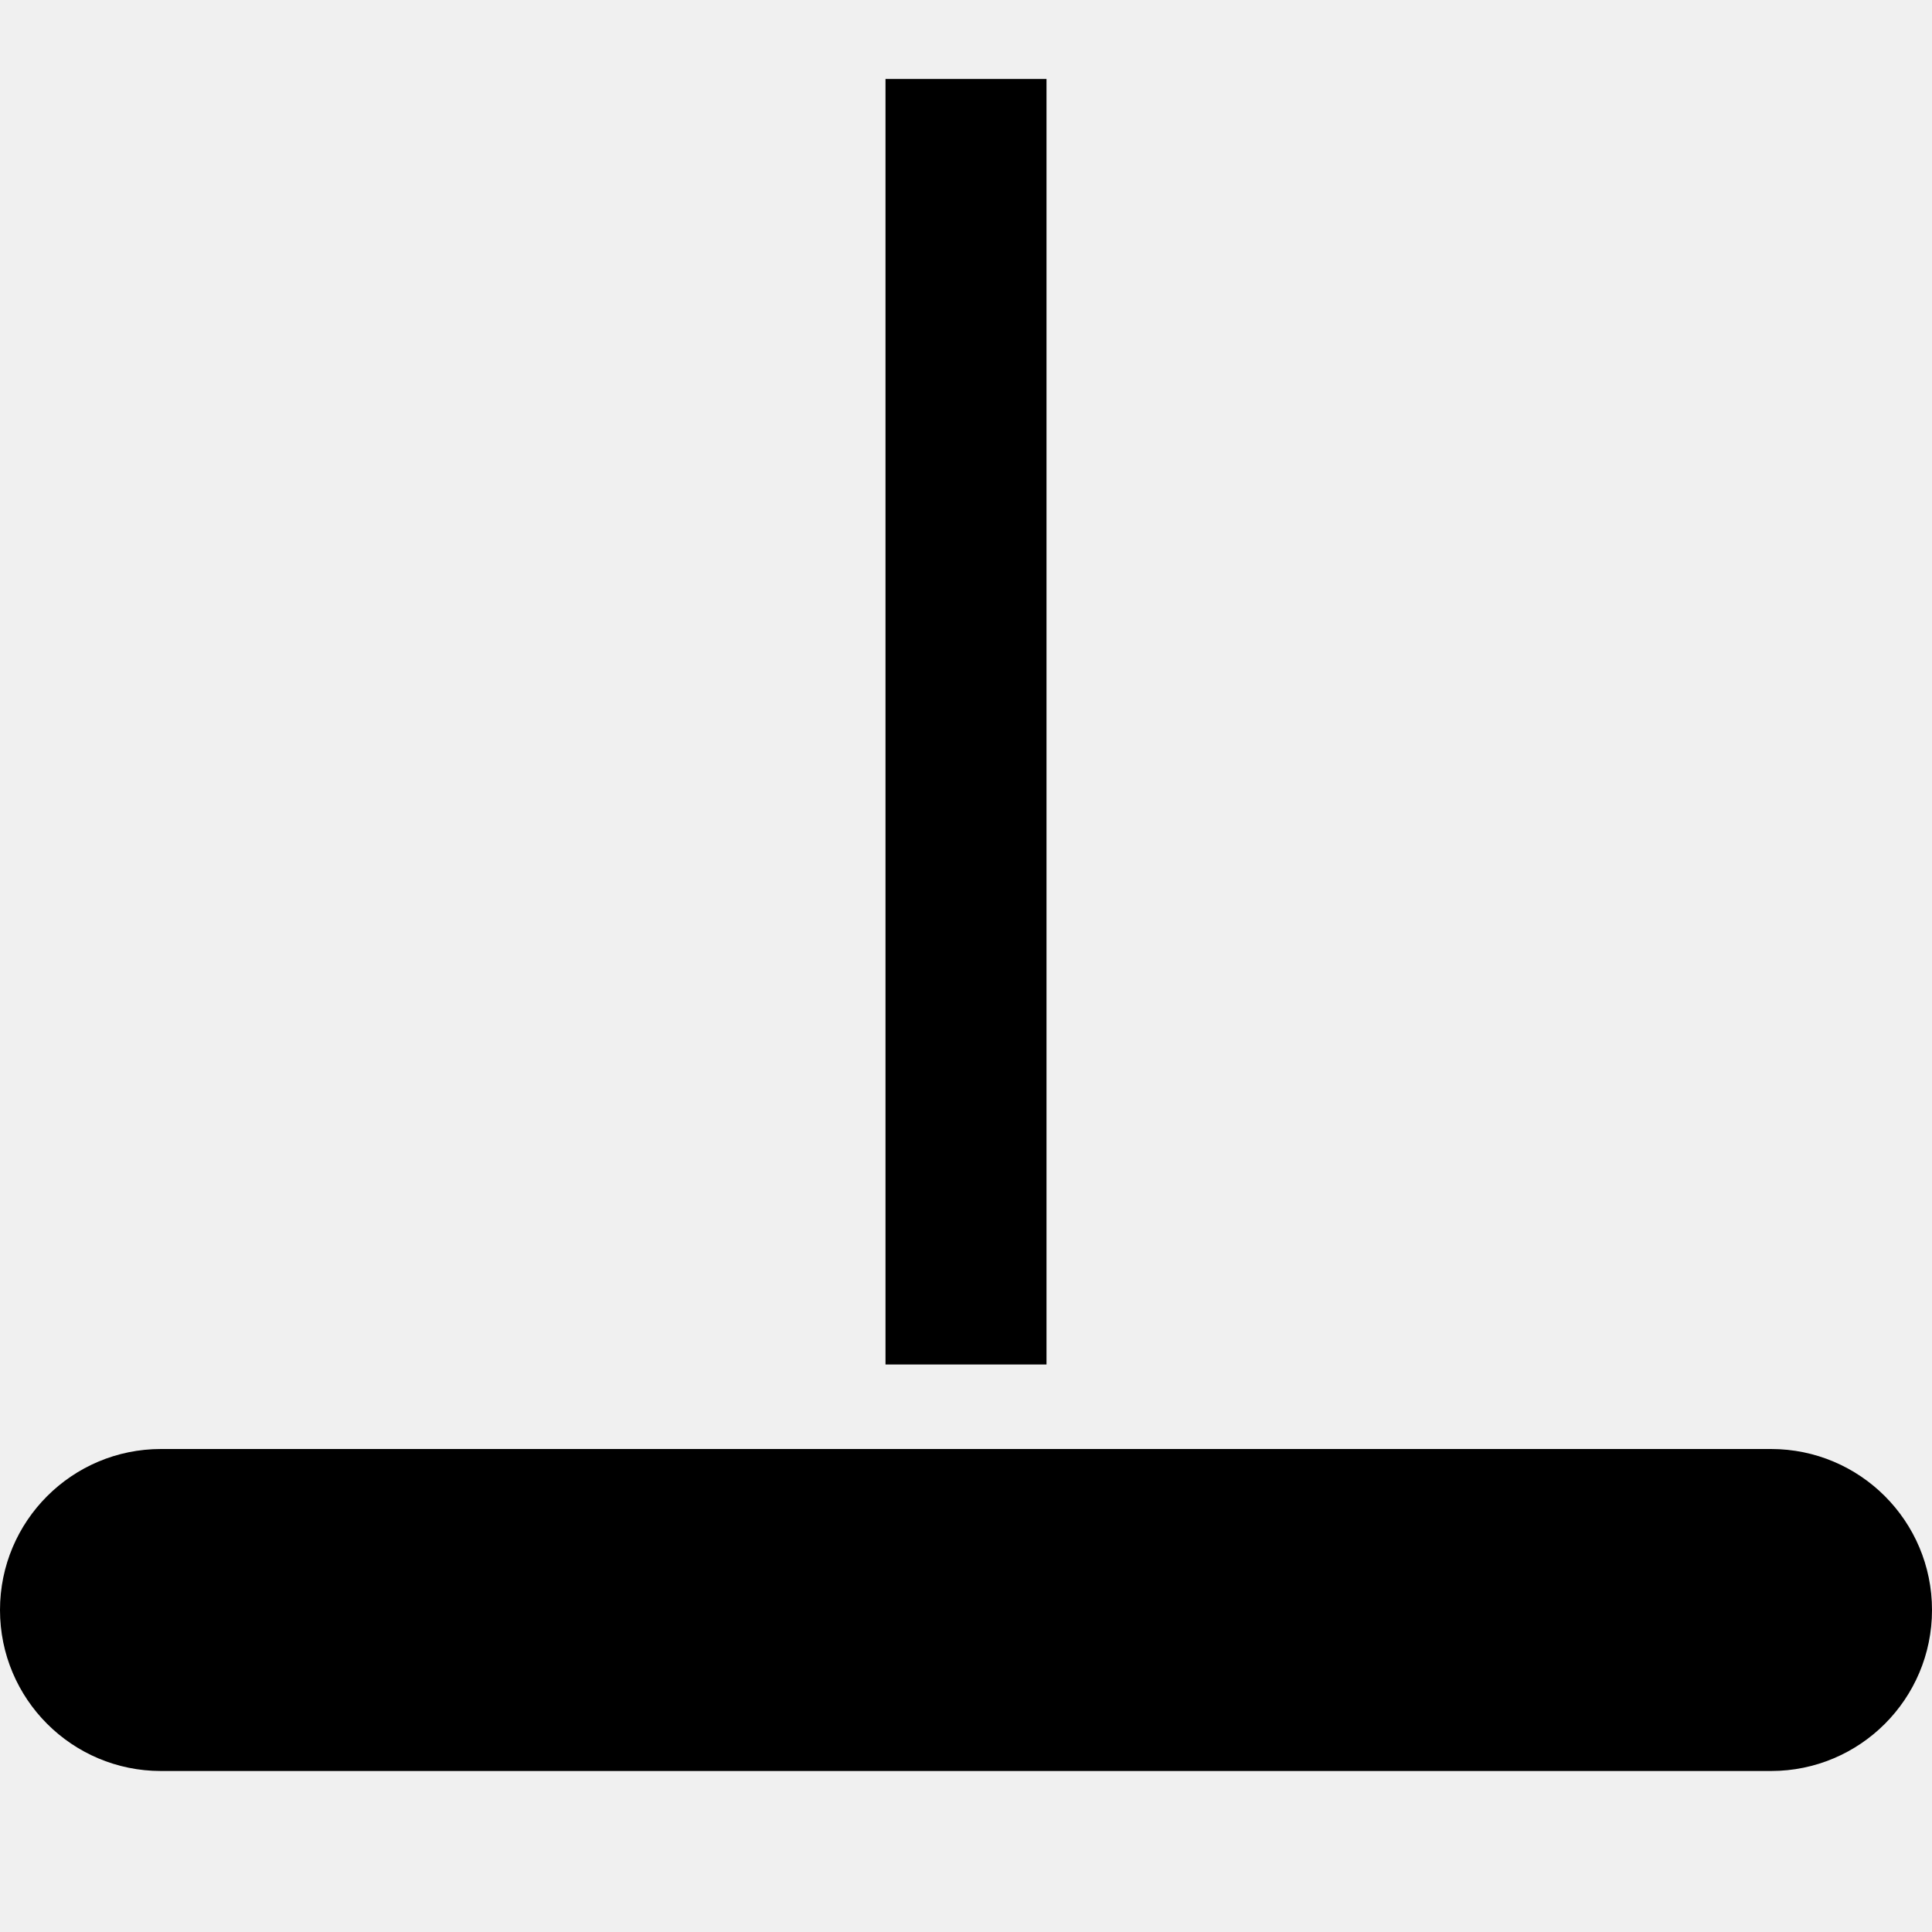
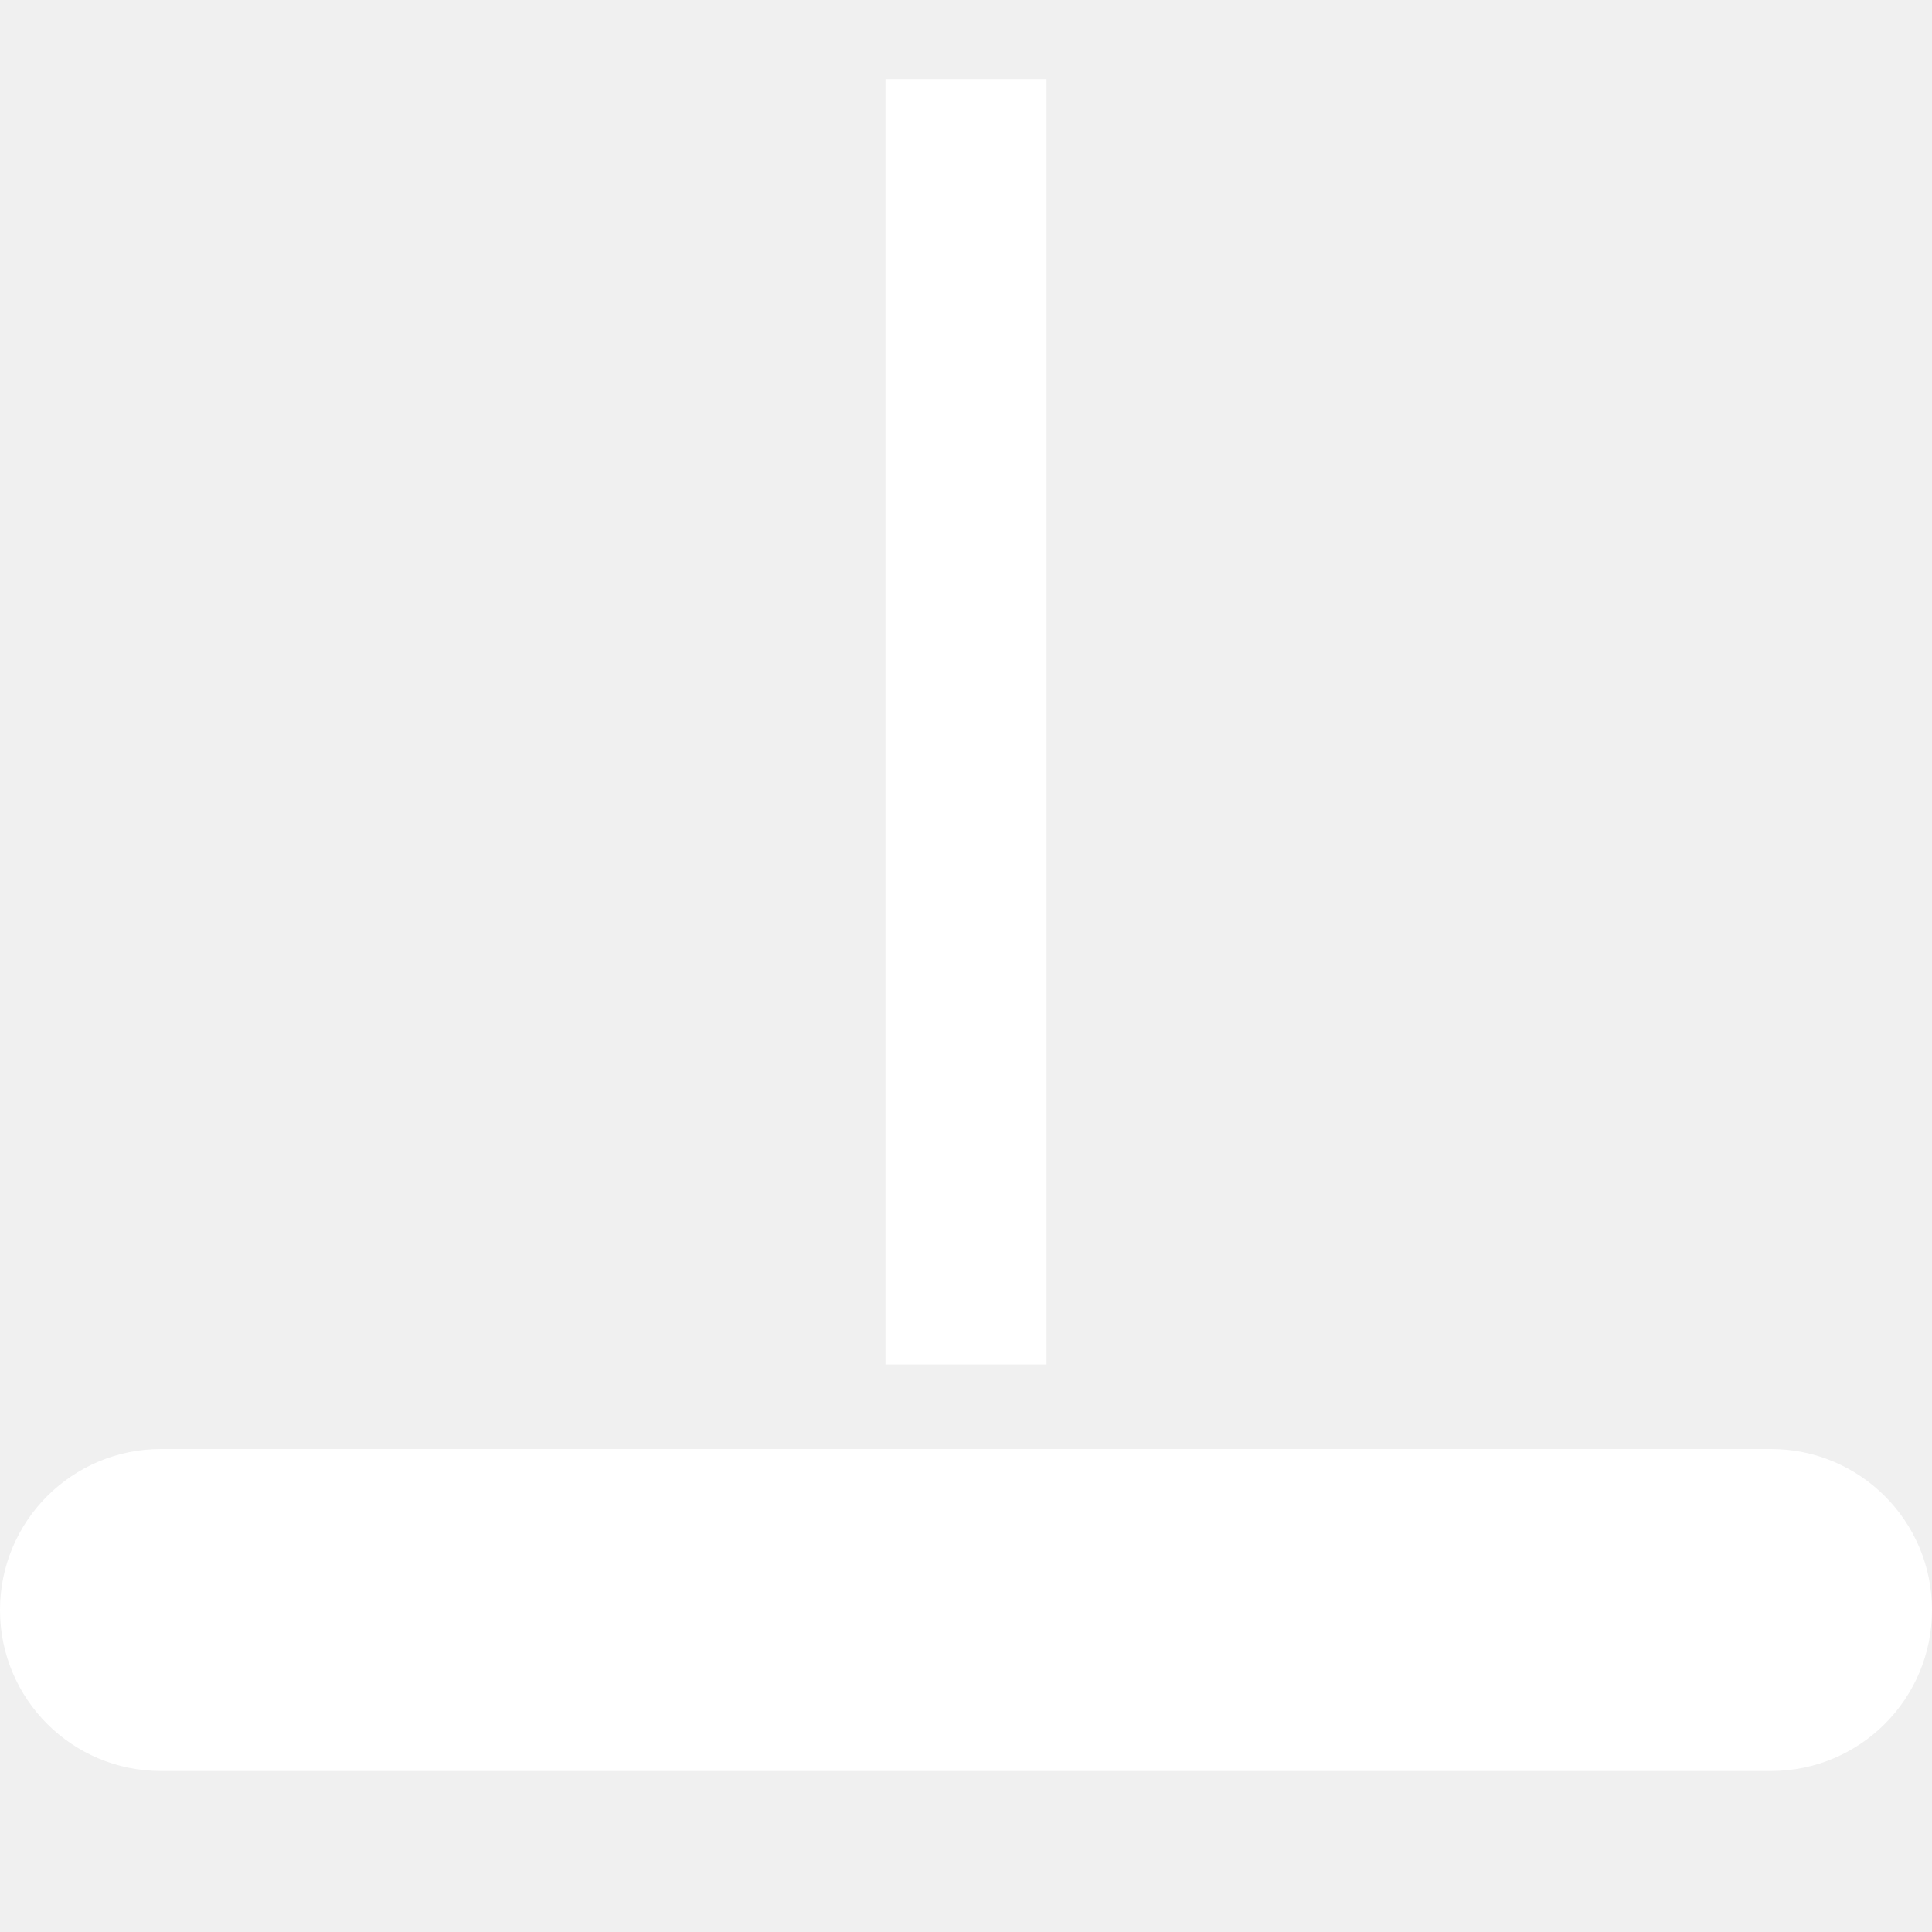
<svg xmlns="http://www.w3.org/2000/svg" version="1.2" baseProfile="tiny" id="Layer_1" x="0px" y="0px" viewBox="0 0 24 24" xml:space="preserve">
-   <rect x="11" y="0.981" width="2" height="15.969" />
-   <path d="M22,18H2c-1.105,0-2,0.895-2,2s0.895,2,2,2h20c1.105,0,2-0.895,2-2S23.105,18,22,18z" />
+   <rect fill="#ffffff" x="11" y="0.981" width="2" height="15.969" />
+   <path fill="#ffffff" d="M22,18H2c-1.105,0-2,0.895-2,2s0.895,2,2,2h20c1.105,0,2-0.895,2-2S23.105,18,22,18z" />
</svg>
